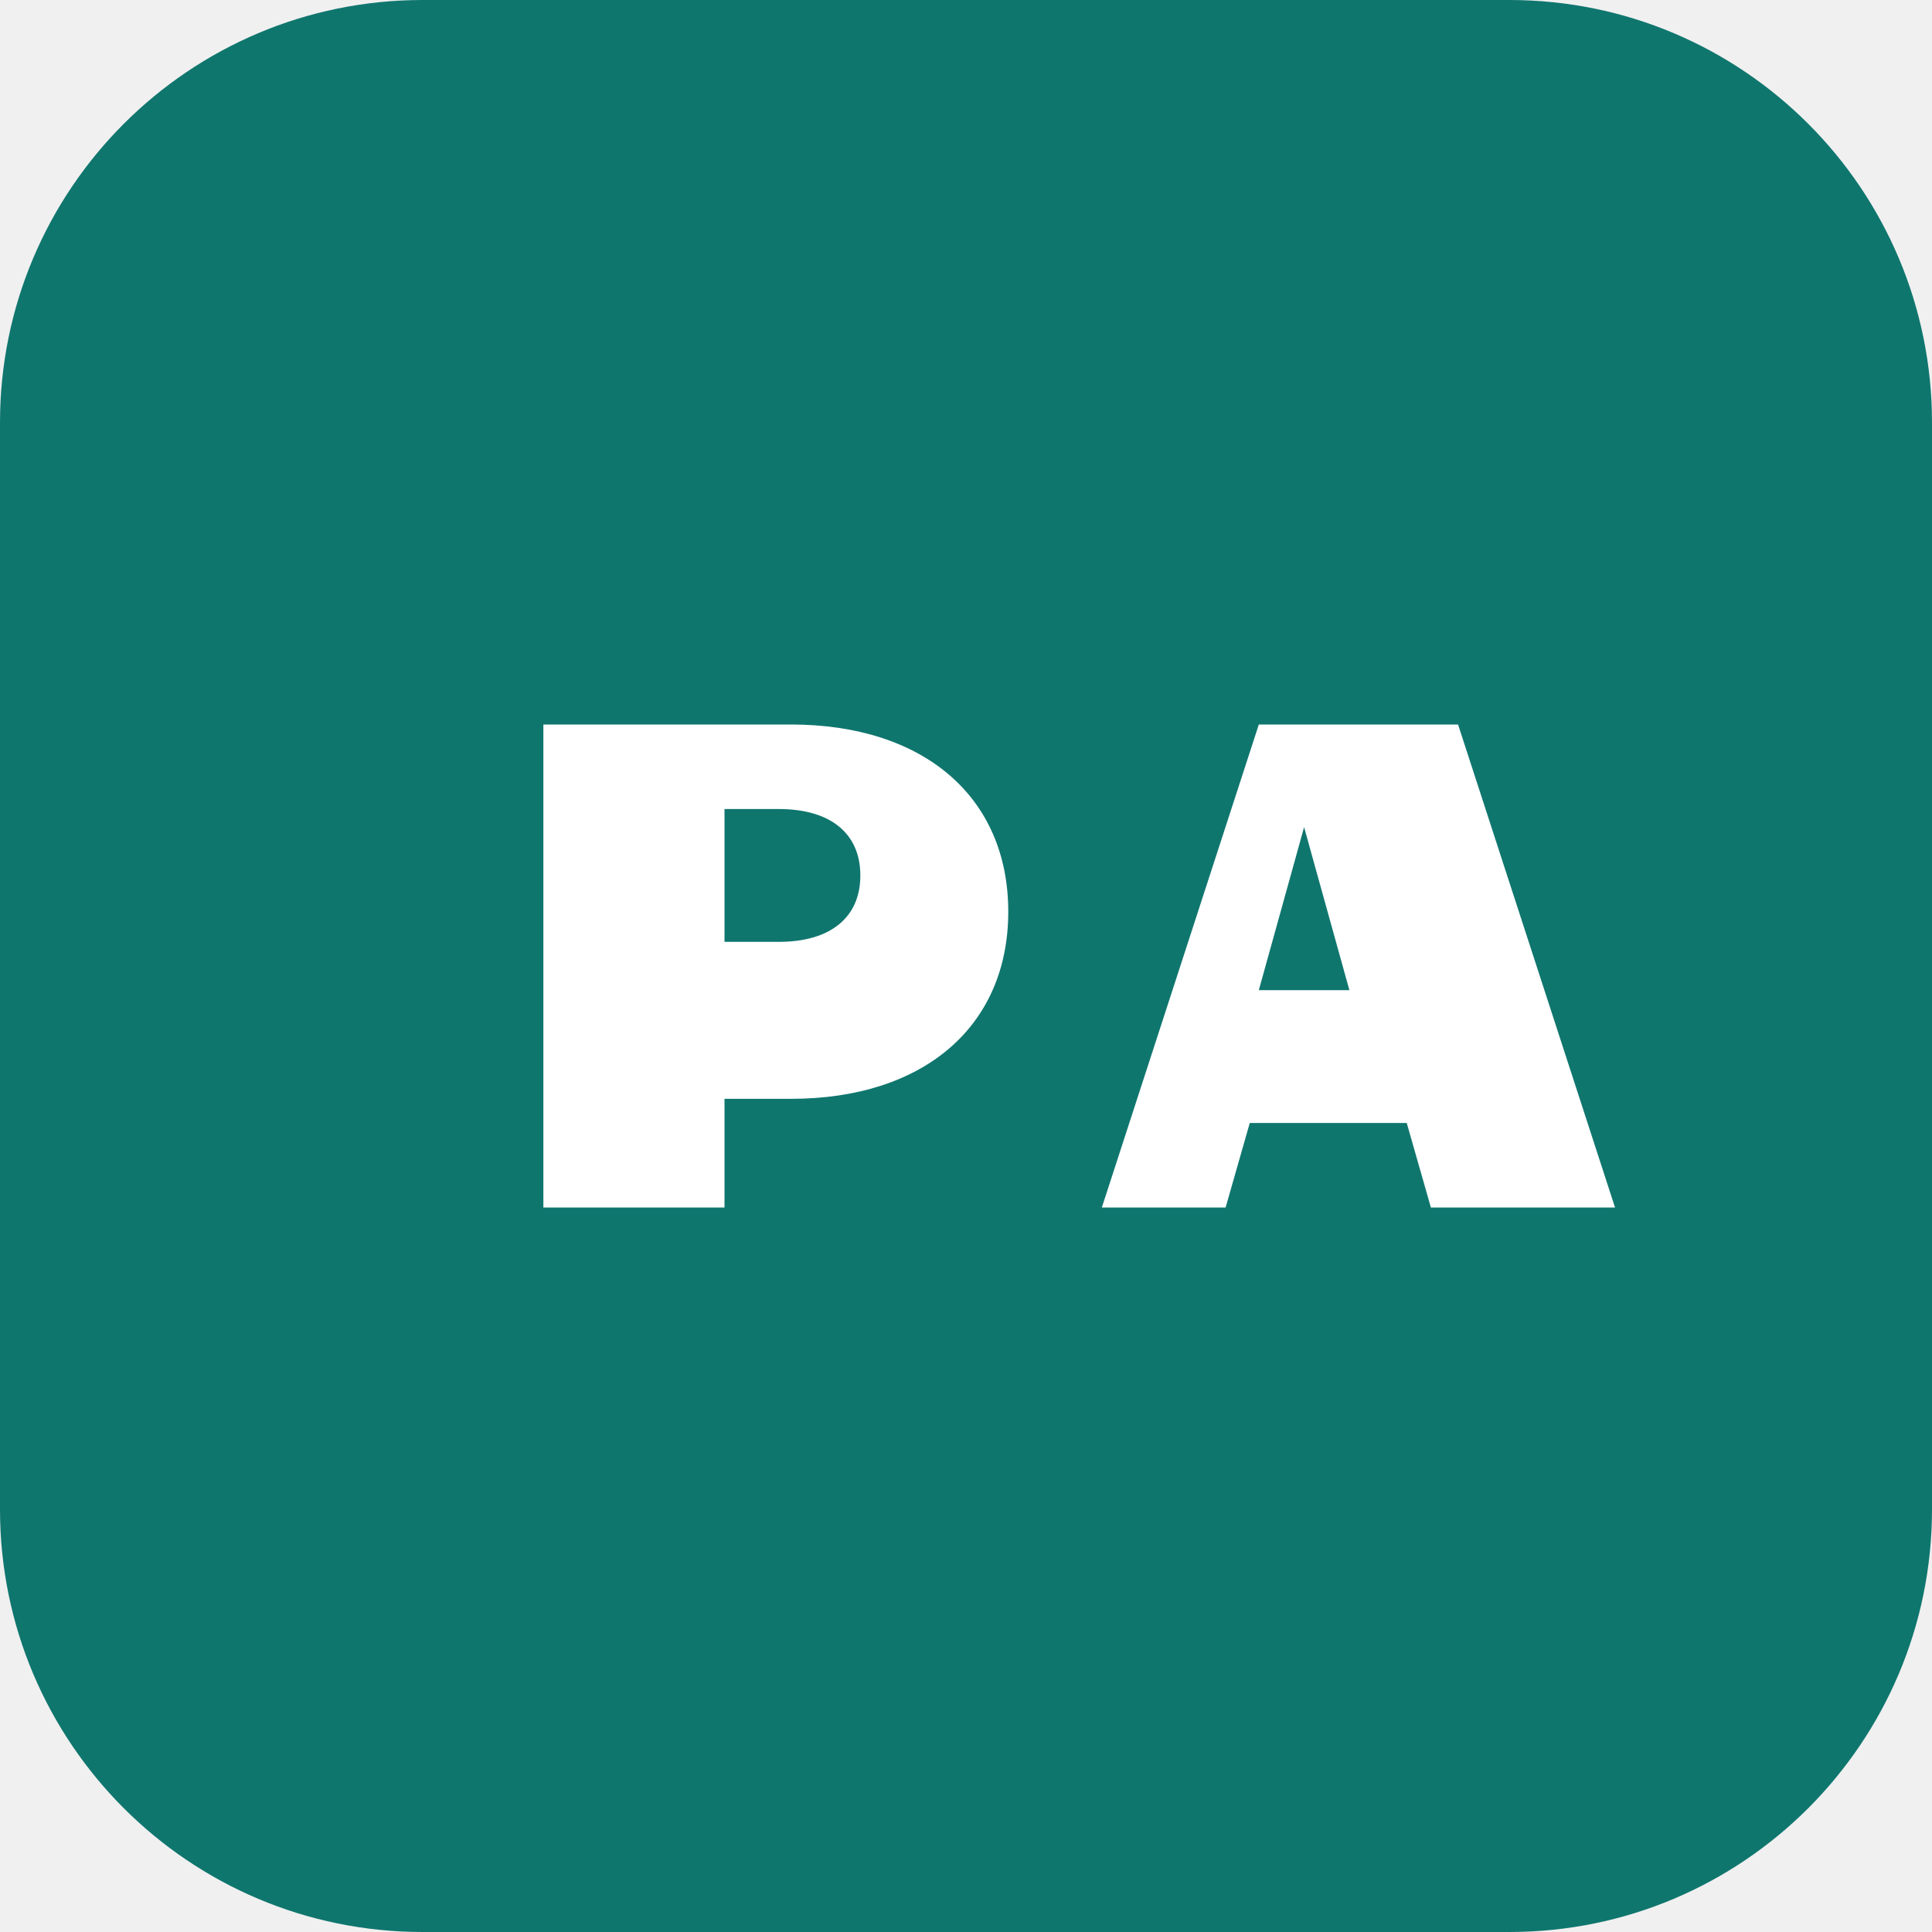
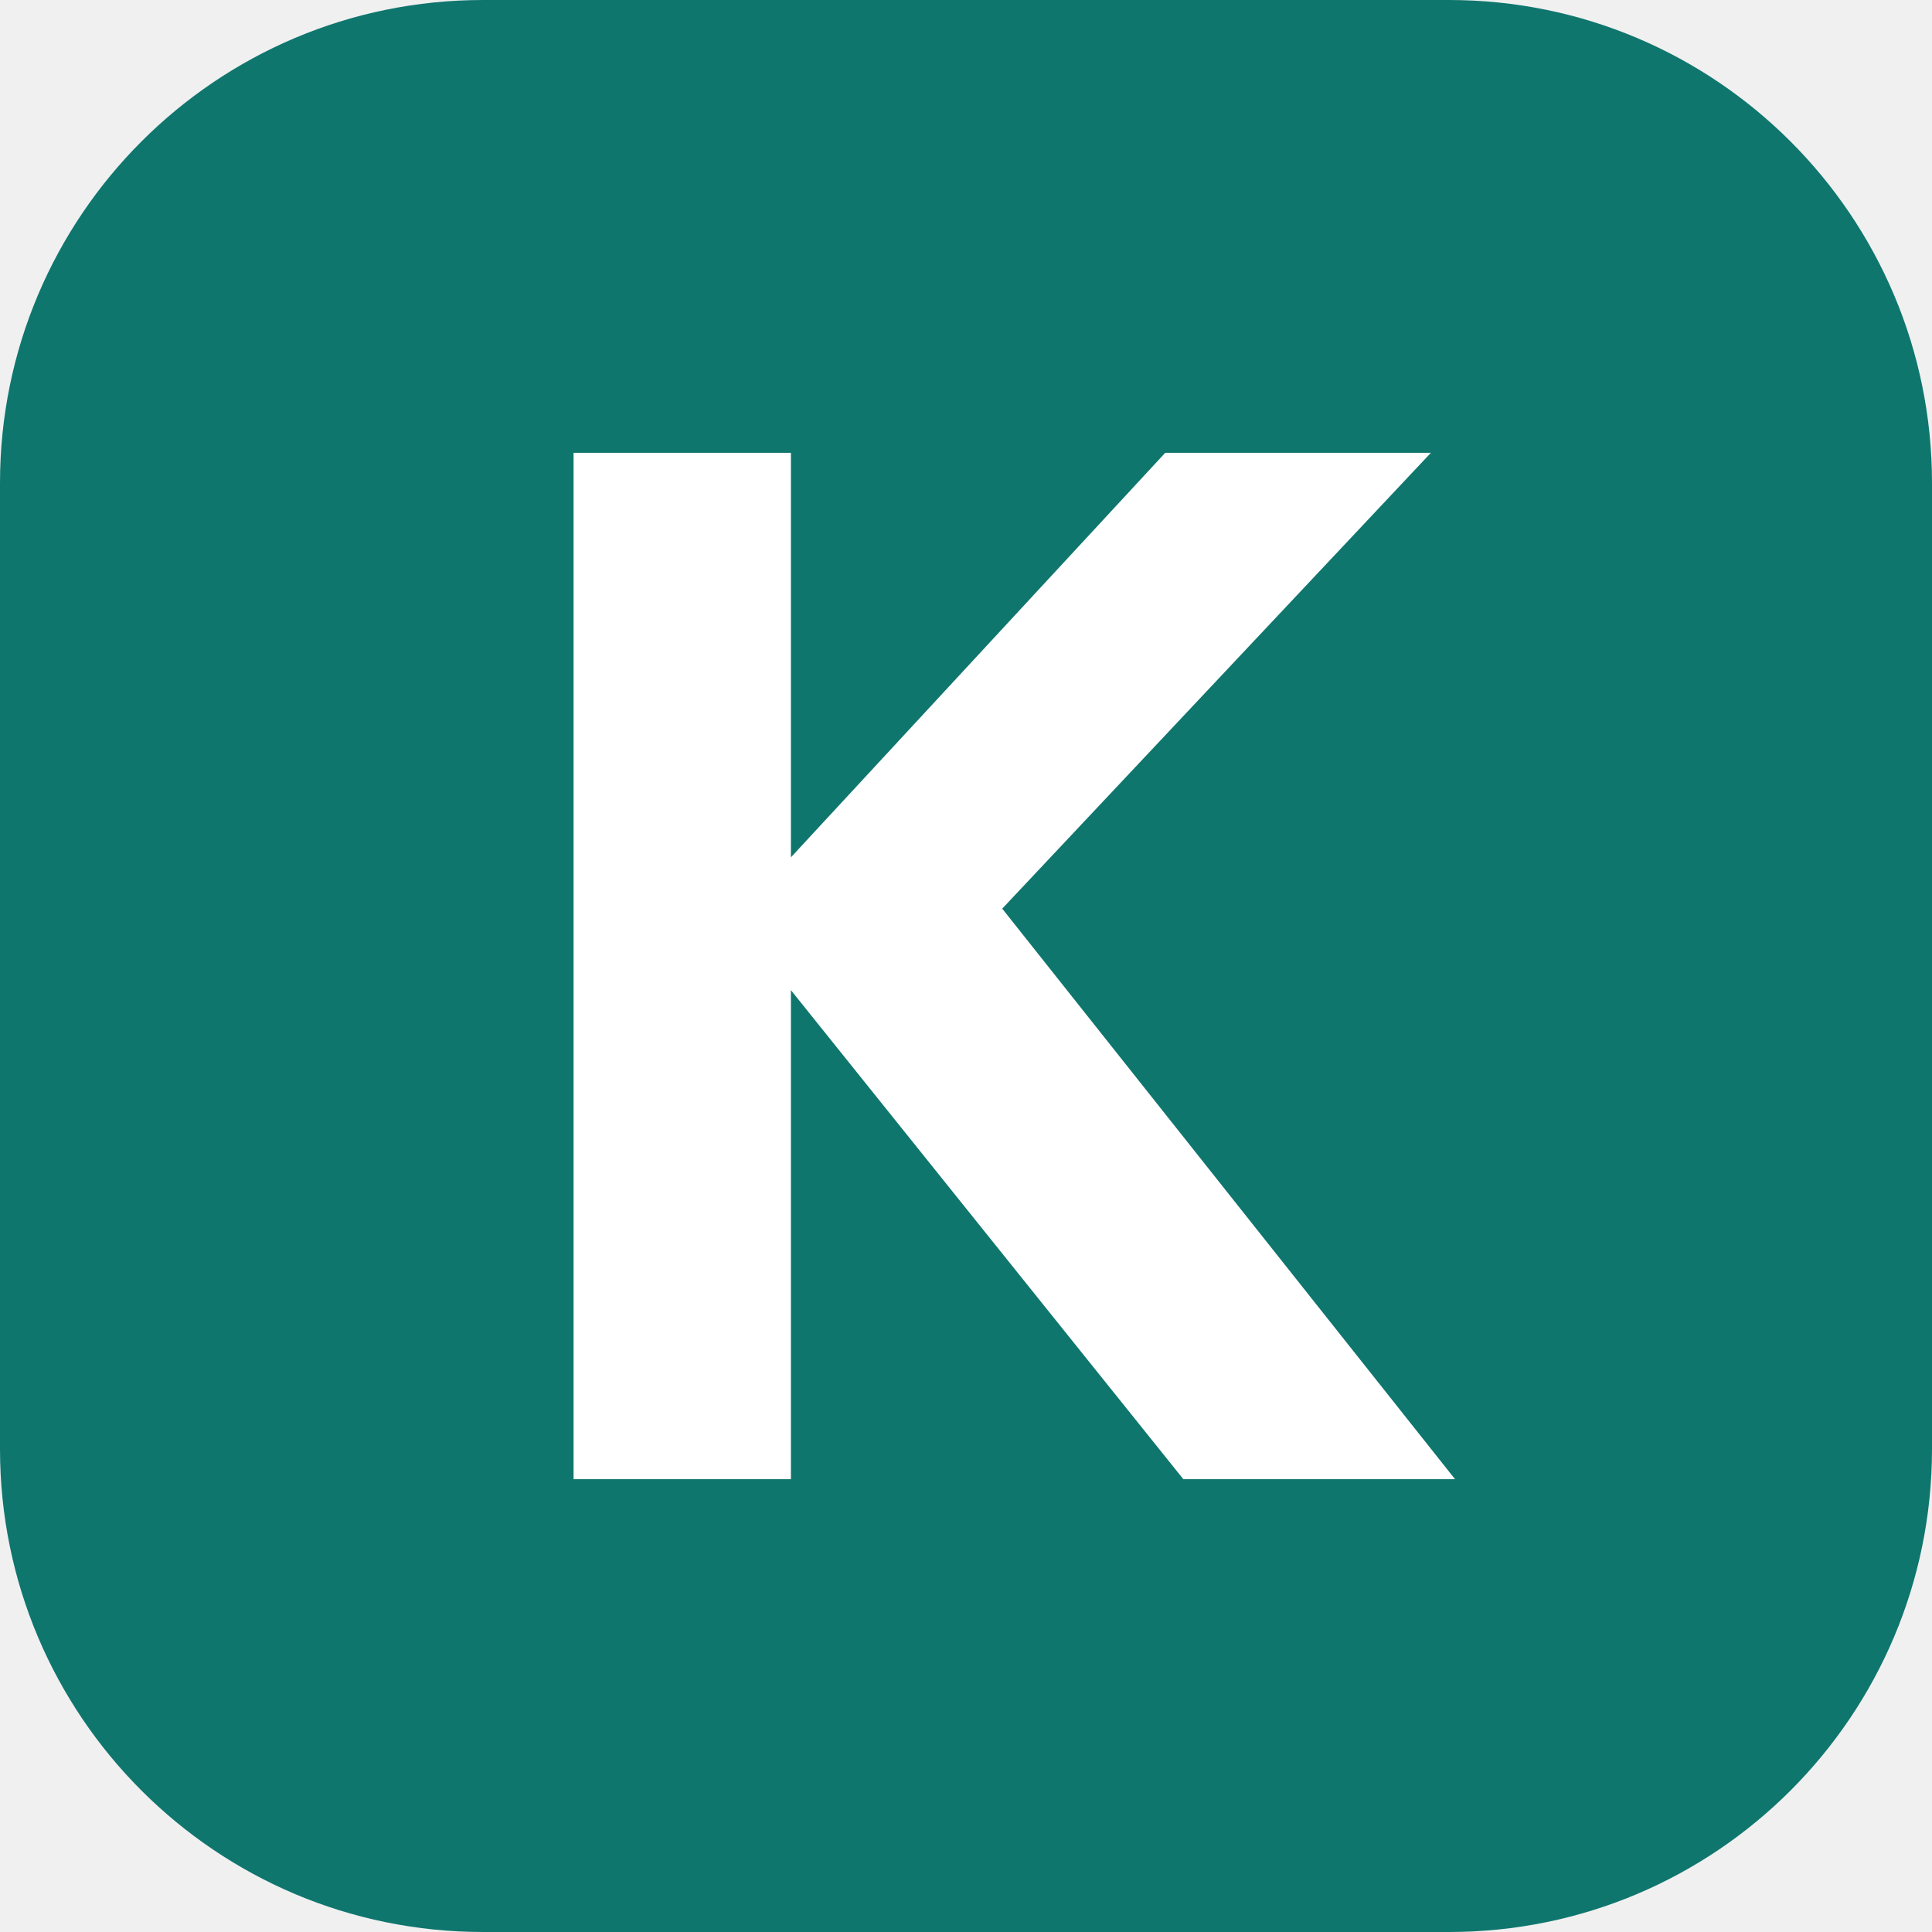
- <svg xmlns="http://www.w3.org/2000/svg" viewBox="0 0 64 64" fill="none">
-   <rect width="64" height="64" rx="14" fill="#0F766E" />
-   <path d="M18 40V24h8.2c4.4 0 7.2 2.4 7.2 6.2 0 3.8-2.8 6.2-7.2 6.2H24v3.6H18zm6-8.8h1.8c1.7 0 2.7-.8 2.7-2.2s-1-2.2-2.7-2.2H24v4.4zM36.5 40l5.2-16h6.6l5.2 16h-6.1l-.8-2.8h-5.2L40.6 40h-4.1zm8.2-7.2l-1.5-5.4-1.5 5.4h3z" fill="#fff" />
+ <svg xmlns="http://www.w3.org/2000/svg" viewBox="0 0 32 32" fill="none">
+   <rect width="32" height="32" rx="8" fill="#0F766E" />
+   <path fill="#FFFFFF" d="M9.5 7.5h3.6v6.7l6.2-6.7h4.4l-7.1 7.55L24.1 24.5h-4.5l-6.5-8.1v8.1H9.5V7.5z" />
</svg>
